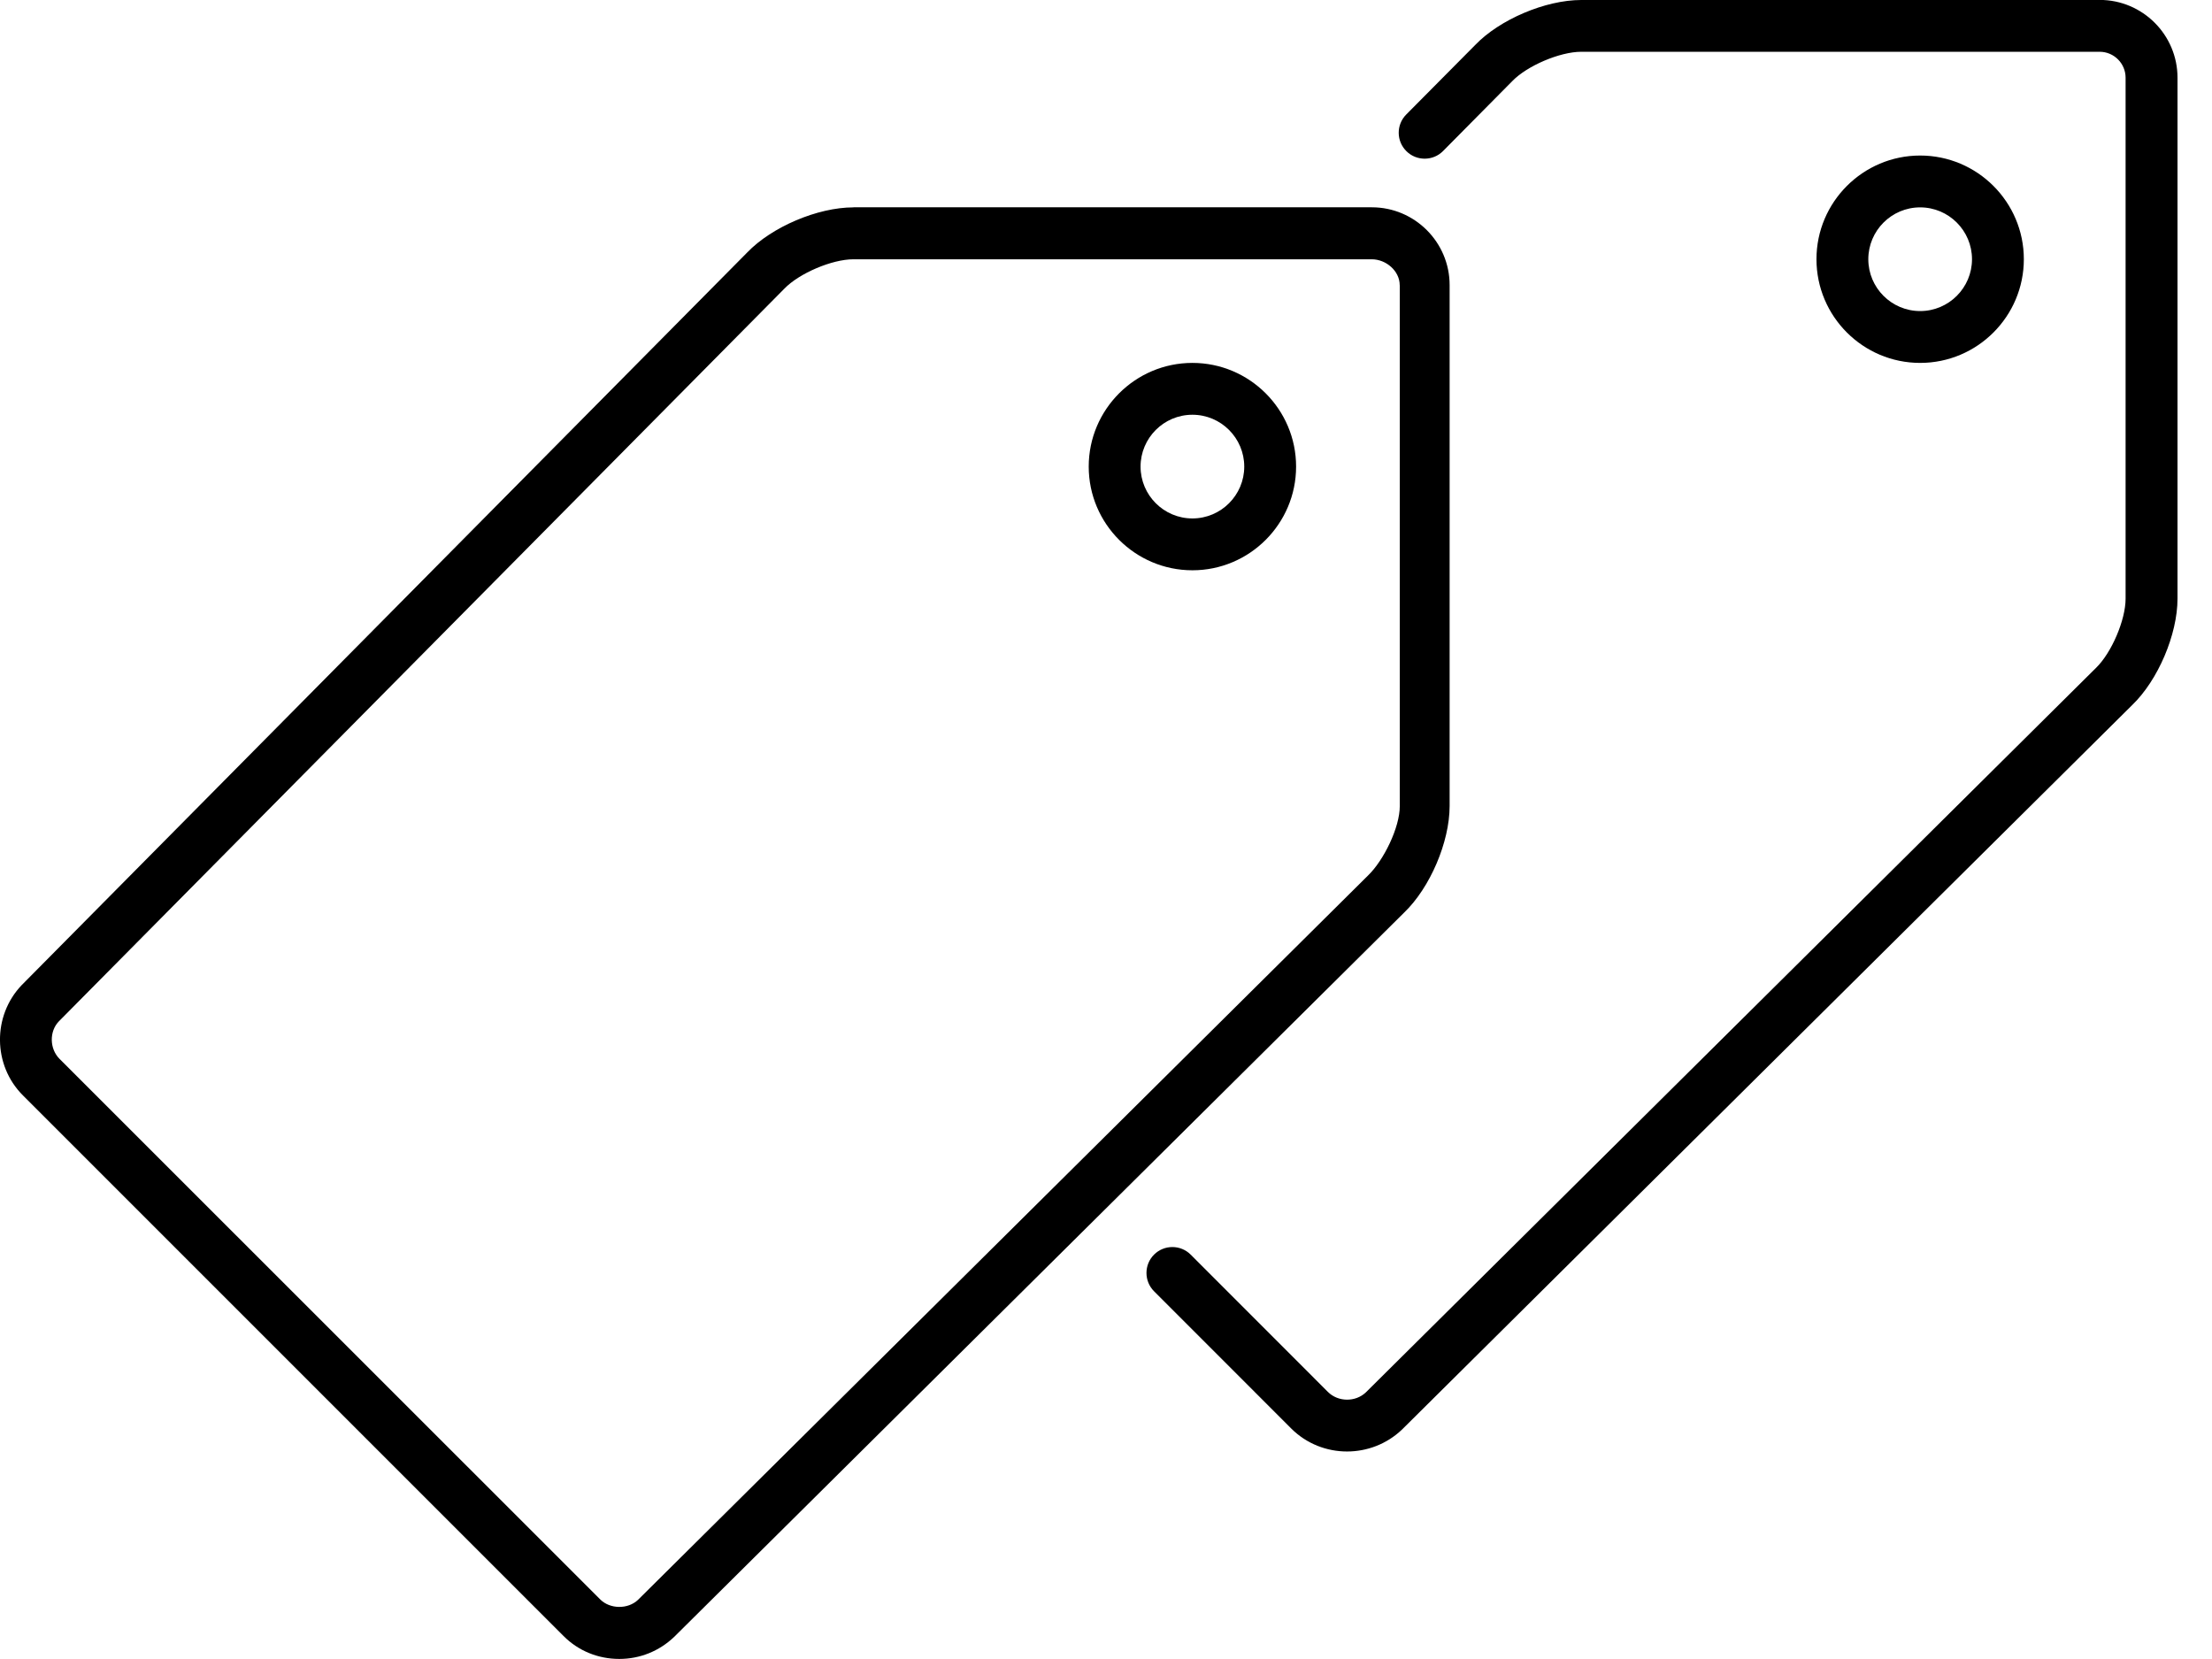
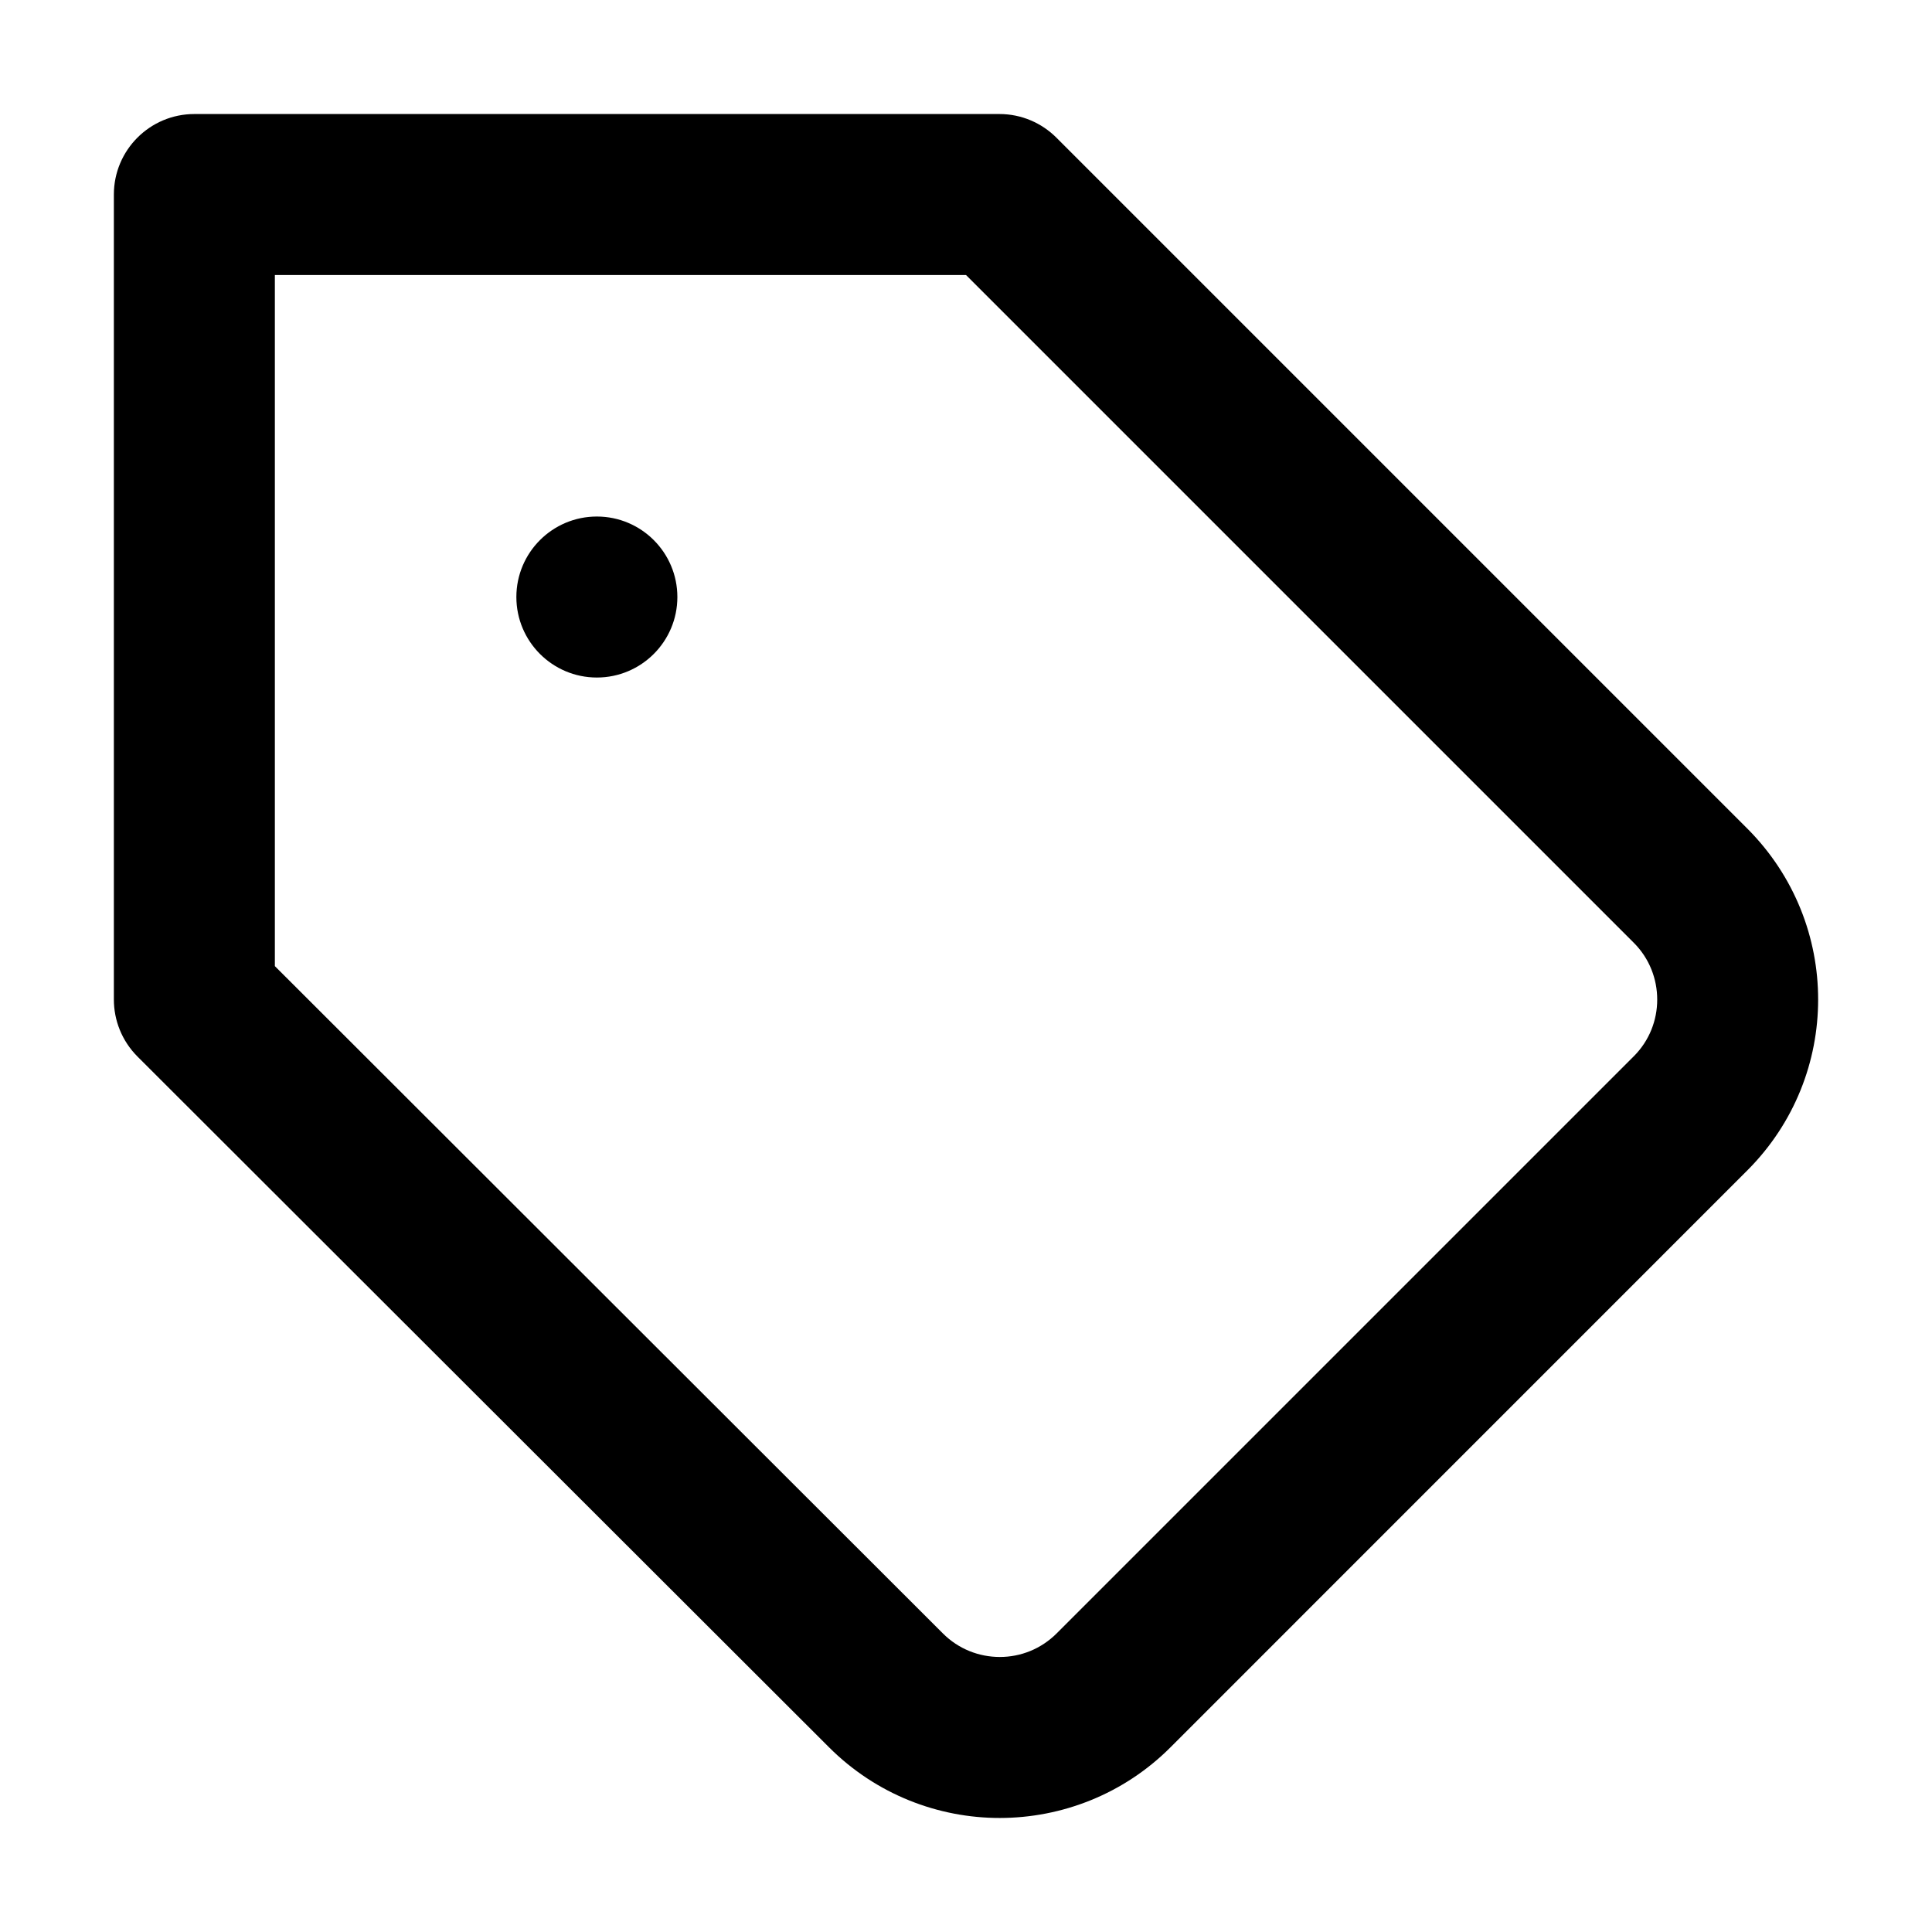
- <svg xmlns="http://www.w3.org/2000/svg" version="1.1" width="32" height="24" viewBox="0 0 32 24">
-   <path d="M30.375 0h-7.5c-0.518 0-1.181 0.282-1.535 0.652l-0.997 1.005c-0.146 0.147-0.144 0.385 0.003 0.53 0.145 0.145 0.385 0.145 0.53-0.002l1-1.010c0.214-0.223 0.69-0.426 0.999-0.426h7.5c0.206 0 0.375 0.168 0.375 0.375v7.537c0 0.308-0.203 0.784-0.43 1.003l-10.561 10.479c-0.151 0.143-0.401 0.14-0.548-0.006l-1.986-1.987c-0.146-0.146-0.384-0.146-0.53 0s-0.146 0.384 0 0.53l1.986 1.987c0.221 0.22 0.513 0.331 0.806 0.331 0.287 0 0.574-0.106 0.796-0.318l10.562-10.48c0.373-0.358 0.656-1.021 0.656-1.539v-7.537c0-0.62-0.505-1.125-1.125-1.125zM29.278 3.75c0-0.827-0.673-1.5-1.5-1.5s-1.5 0.673-1.5 1.5 0.673 1.5 1.5 1.5 1.5-0.673 1.5-1.5zM27.028 3.75c0-0.413 0.336-0.75 0.75-0.75s0.75 0.337 0.75 0.75-0.336 0.75-0.75 0.75-0.75-0.337-0.75-0.75zM12.346 3c-0.518 0-1.18 0.282-1.536 0.652l-10.495 10.598c-0.426 0.444-0.42 1.16 0.016 1.596l7.821 7.821c0.214 0.215 0.5 0.332 0.807 0.332 0.297 0 0.577-0.112 0.794-0.319l10.561-10.479c0.374-0.359 0.657-1.021 0.657-1.54v-7.537c0-0.62-0.505-1.125-1.125-1.125h-7.5zM20.25 4.125v7.537c0 0.309-0.232 0.784-0.459 1.003l-10.561 10.479c-0.146 0.139-0.405 0.136-0.547-0.006l-7.822-7.82c-0.146-0.147-0.149-0.398-0.010-0.542l10.495-10.599c0.214-0.223 0.69-0.426 0.999-0.426h7.5c0.206 0 0.404 0.168 0.404 0.375zM17.25 5.25c-0.827 0-1.5 0.673-1.5 1.5s0.673 1.5 1.5 1.5 1.5-0.673 1.5-1.5-0.673-1.5-1.5-1.5zM17.25 7.5c-0.414 0-0.75-0.337-0.75-0.75s0.336-0.75 0.75-0.75 0.75 0.337 0.75 0.75-0.336 0.75-0.75 0.75z" />
+ <svg xmlns="http://www.w3.org/2000/svg" version="1.1" width="768" height="768" viewBox="0 0 768 768">
+   <g id="icomoon-ignore">
+ </g>
+   <path d="M694.768 465.072c18.656-18.752 27.968-43.264 27.968-67.68 0.032-24.448-9.28-49.024-27.968-67.84l-274.88-274.88c-5.792-5.76-13.792-9.344-22.624-9.344h-320c-17.664 0-32 14.336-32 32v320c0 8.192 3.136 16.384 9.376 22.656l274.944 274.624c18.752 18.72 43.392 28.096 67.904 28.064s49.152-9.408 67.84-28.128zM649.519 419.824l-229.44 229.44c-6.272 6.272-14.4 9.408-22.624 9.408s-16.384-3.104-22.624-9.344l-265.568-265.28v-274.72h274.752l265.504 265.504c6.144 6.176 9.248 14.304 9.248 22.528 0 8.192-3.104 16.288-9.248 22.464zM237.264 269.328c17.664 0 32-14.336 32-32s-14.336-32-32-32-32 14.336-32 32 14.336 32 32 32z" />
</svg>
